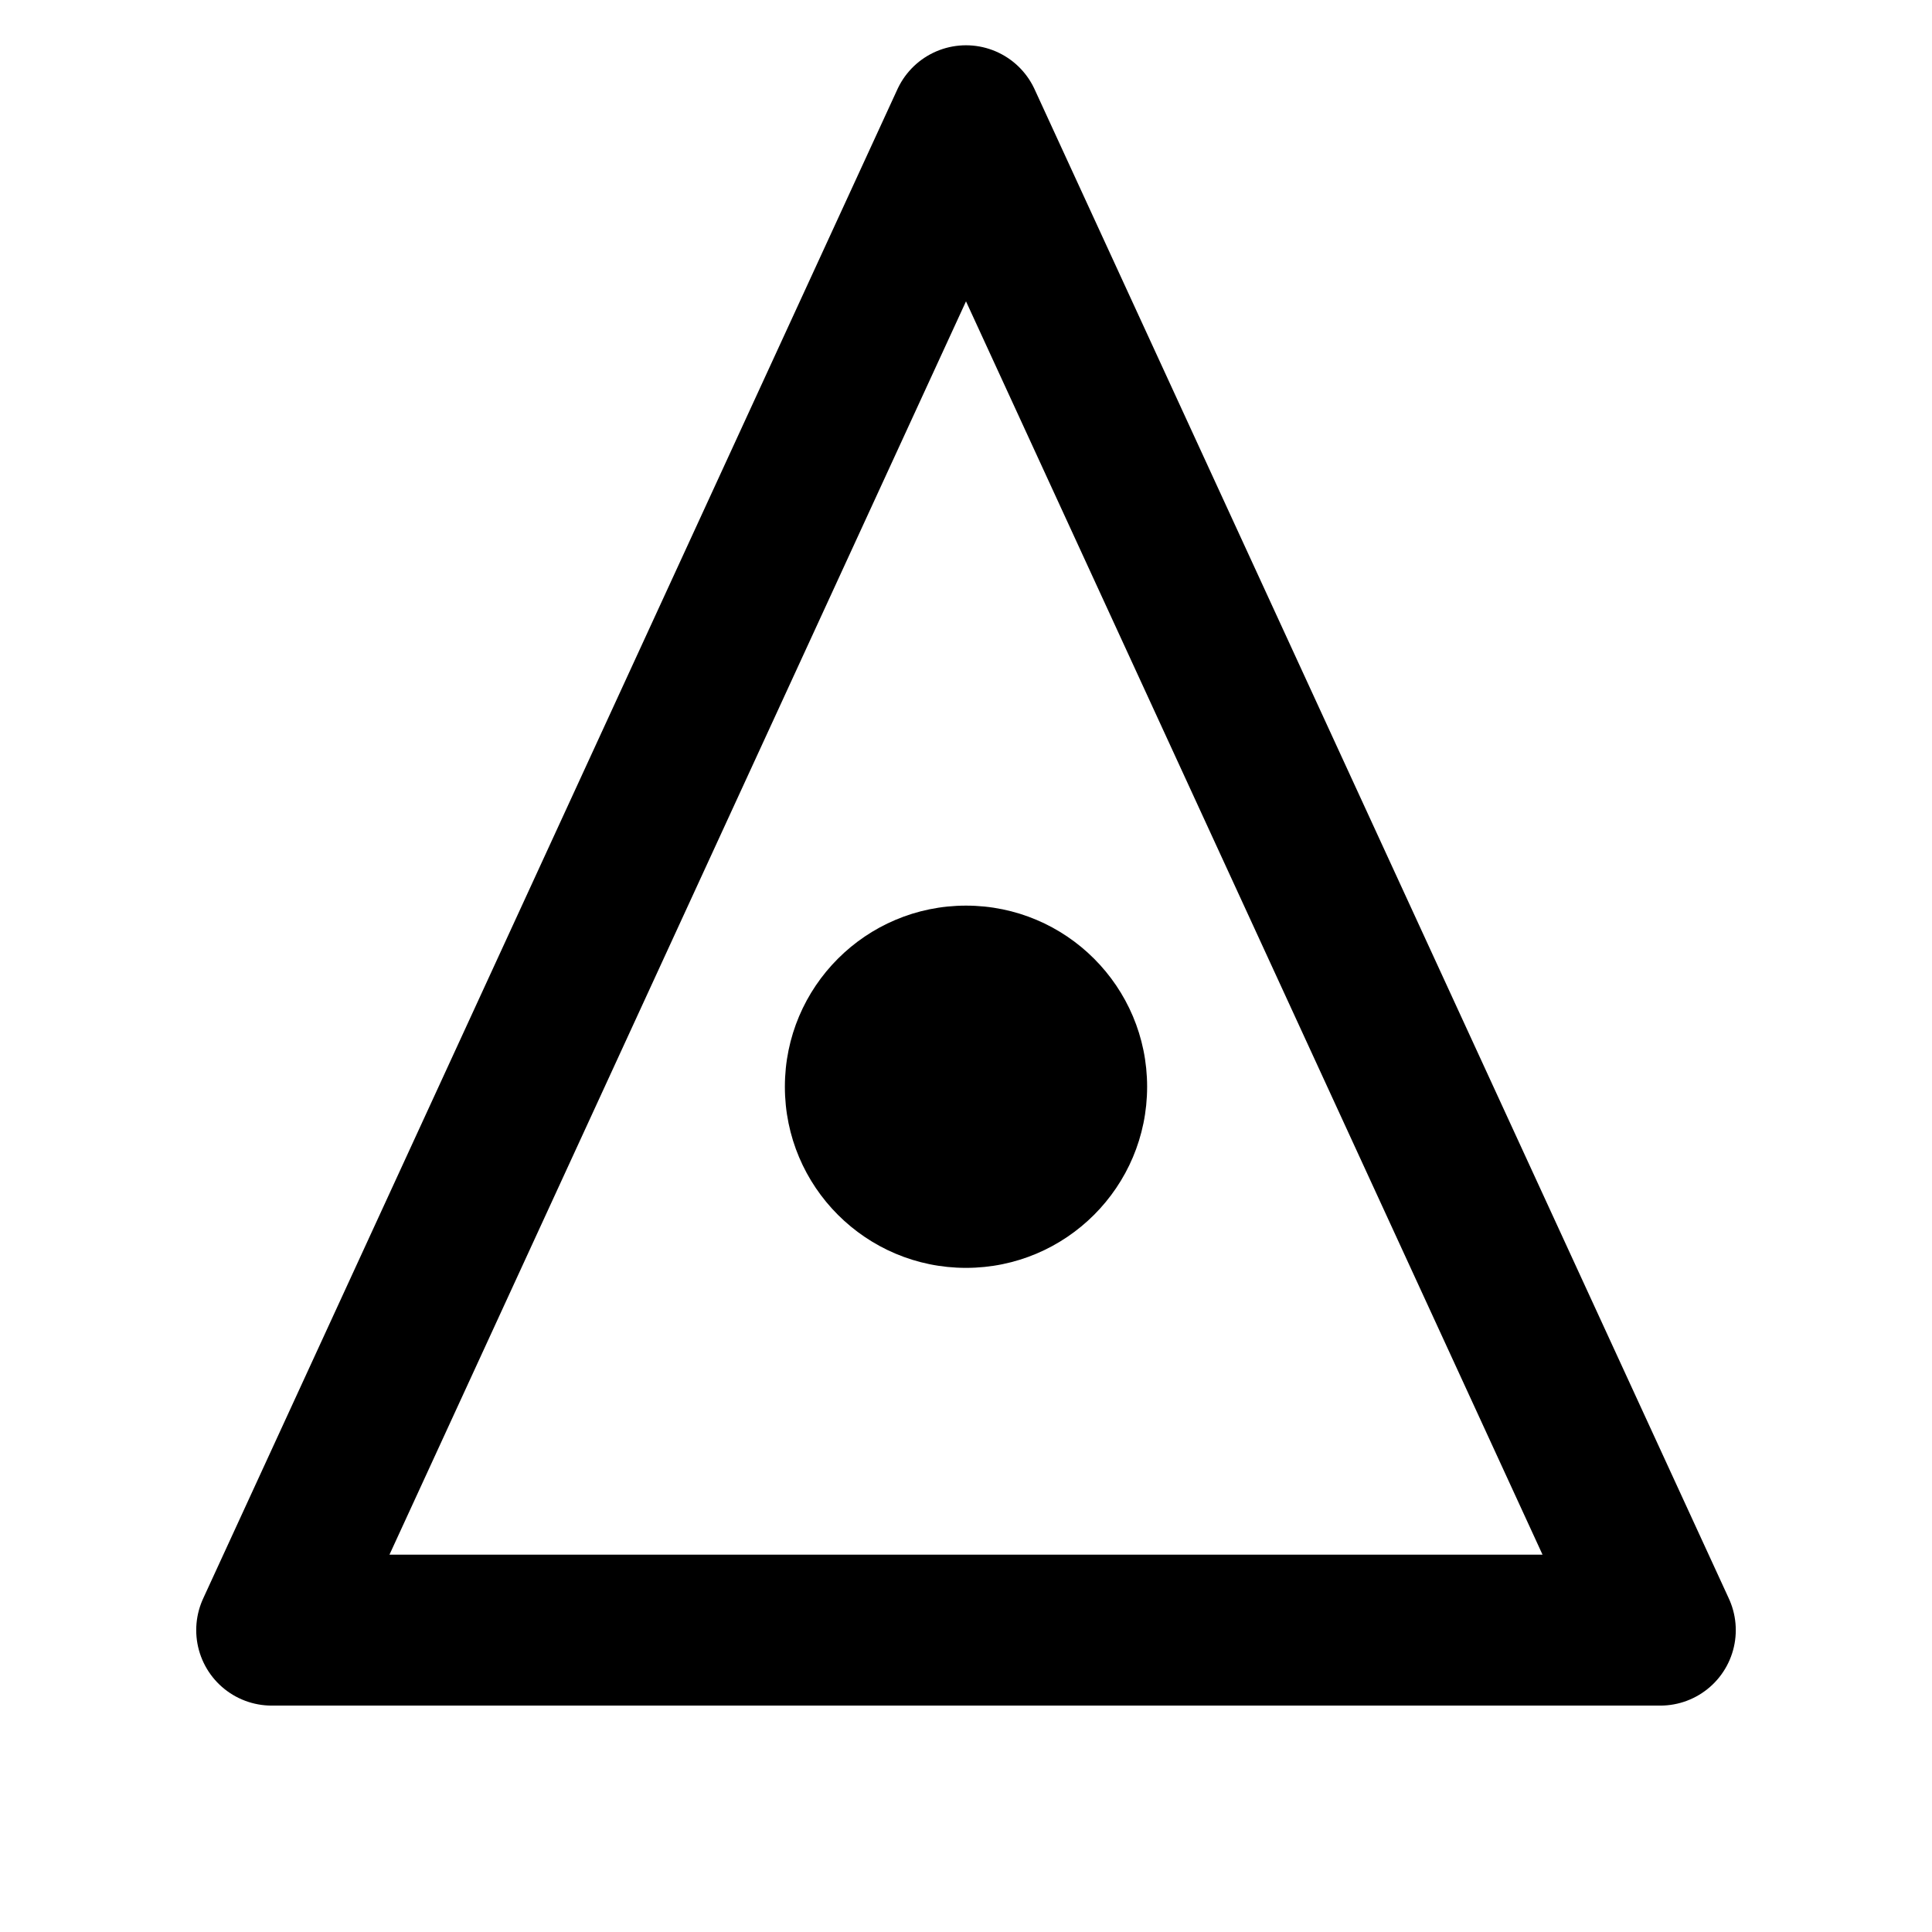
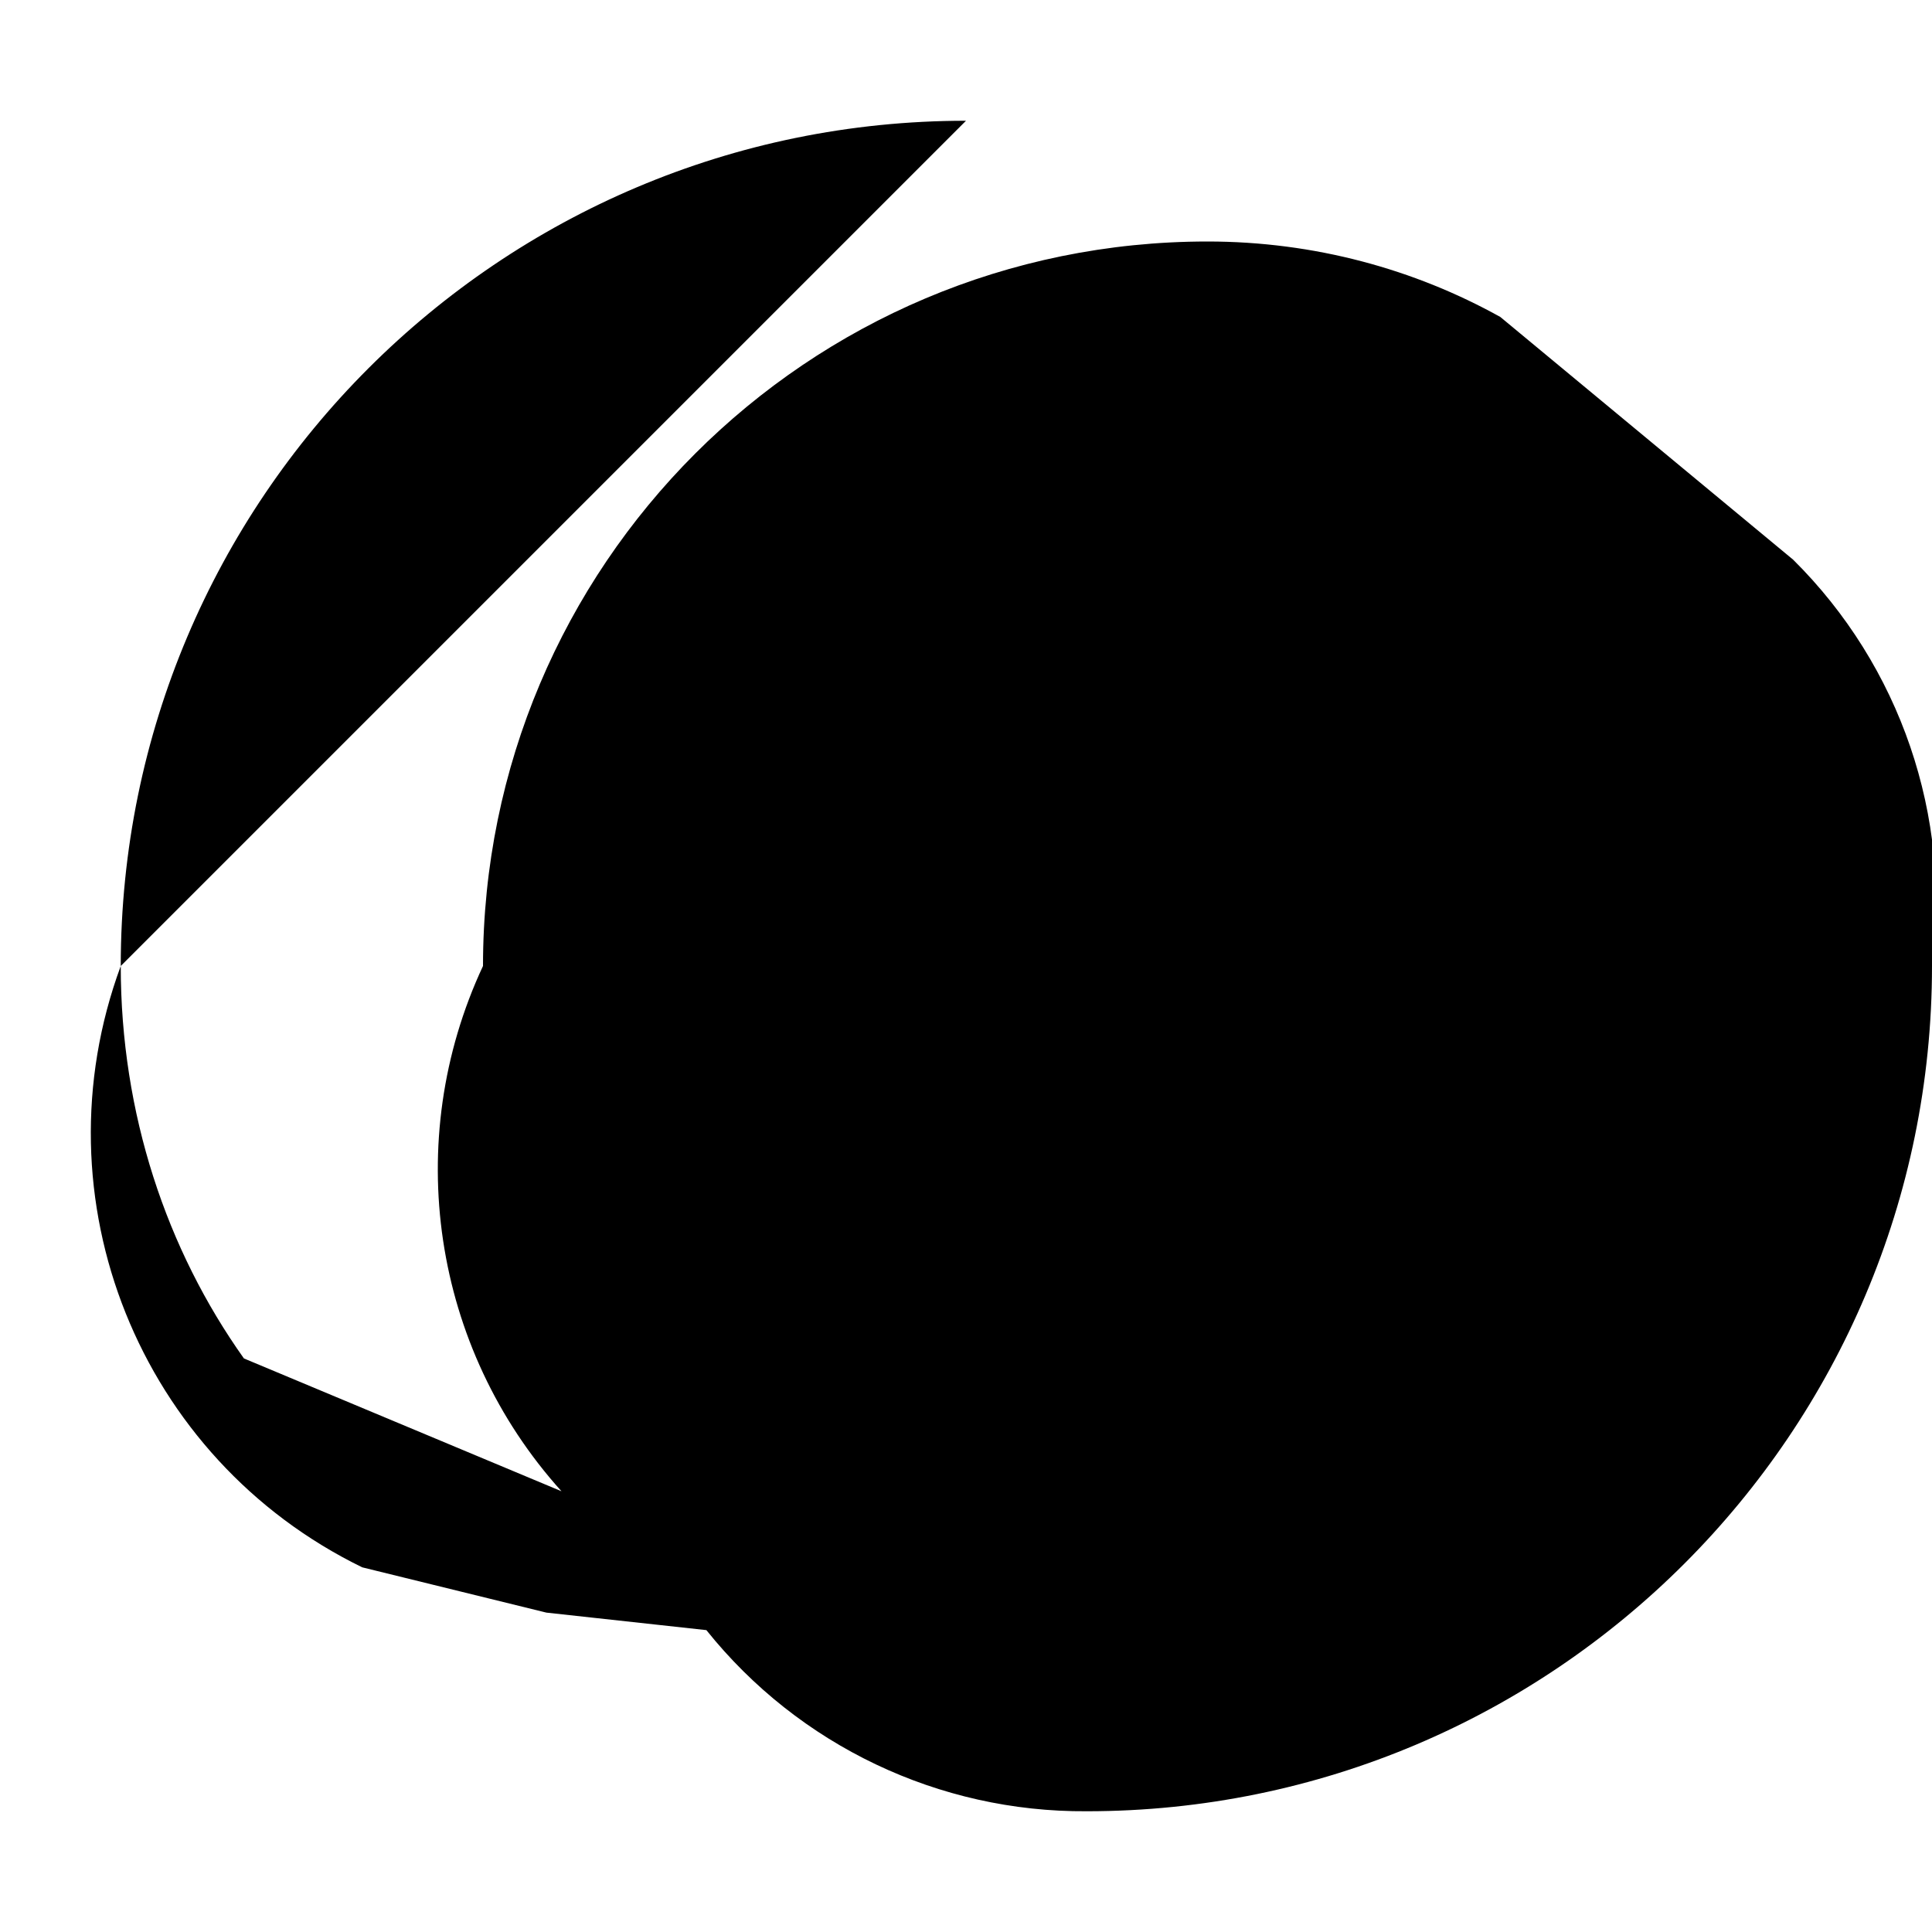
- <svg xmlns="http://www.w3.org/2000/svg" viewBox="0 0 32 32" fill="none">
-   <path d="M16 2L4.5 27h23L16 2z" stroke="currentColor" stroke-width="2.5" stroke-linejoin="round" />
-   <circle cx="16" cy="18" r="3" fill="currentColor" />
+ <svg xmlns="http://www.w3.org/2000/svg" viewBox="0 0 32 32" fill="currentColor">
+   <path d="M16 2C8.27 2 2 8.27 2 16c0 2.45.76 4.7 2.04 6.5L9.3 24.7A7.96 7.96 0 0 1 8 16C8 9.37 13.37 4 20 4c1.77 0 3.43.46 4.85 1.25L29.7 9.27A8 8 0 0 1 32 16c0 7.73-6.27 14-14 14a8 8 0 0 1-6.3-3l-2.65-.29L6 25.96A8 8 0 0 1 2 16z" />
</svg>
